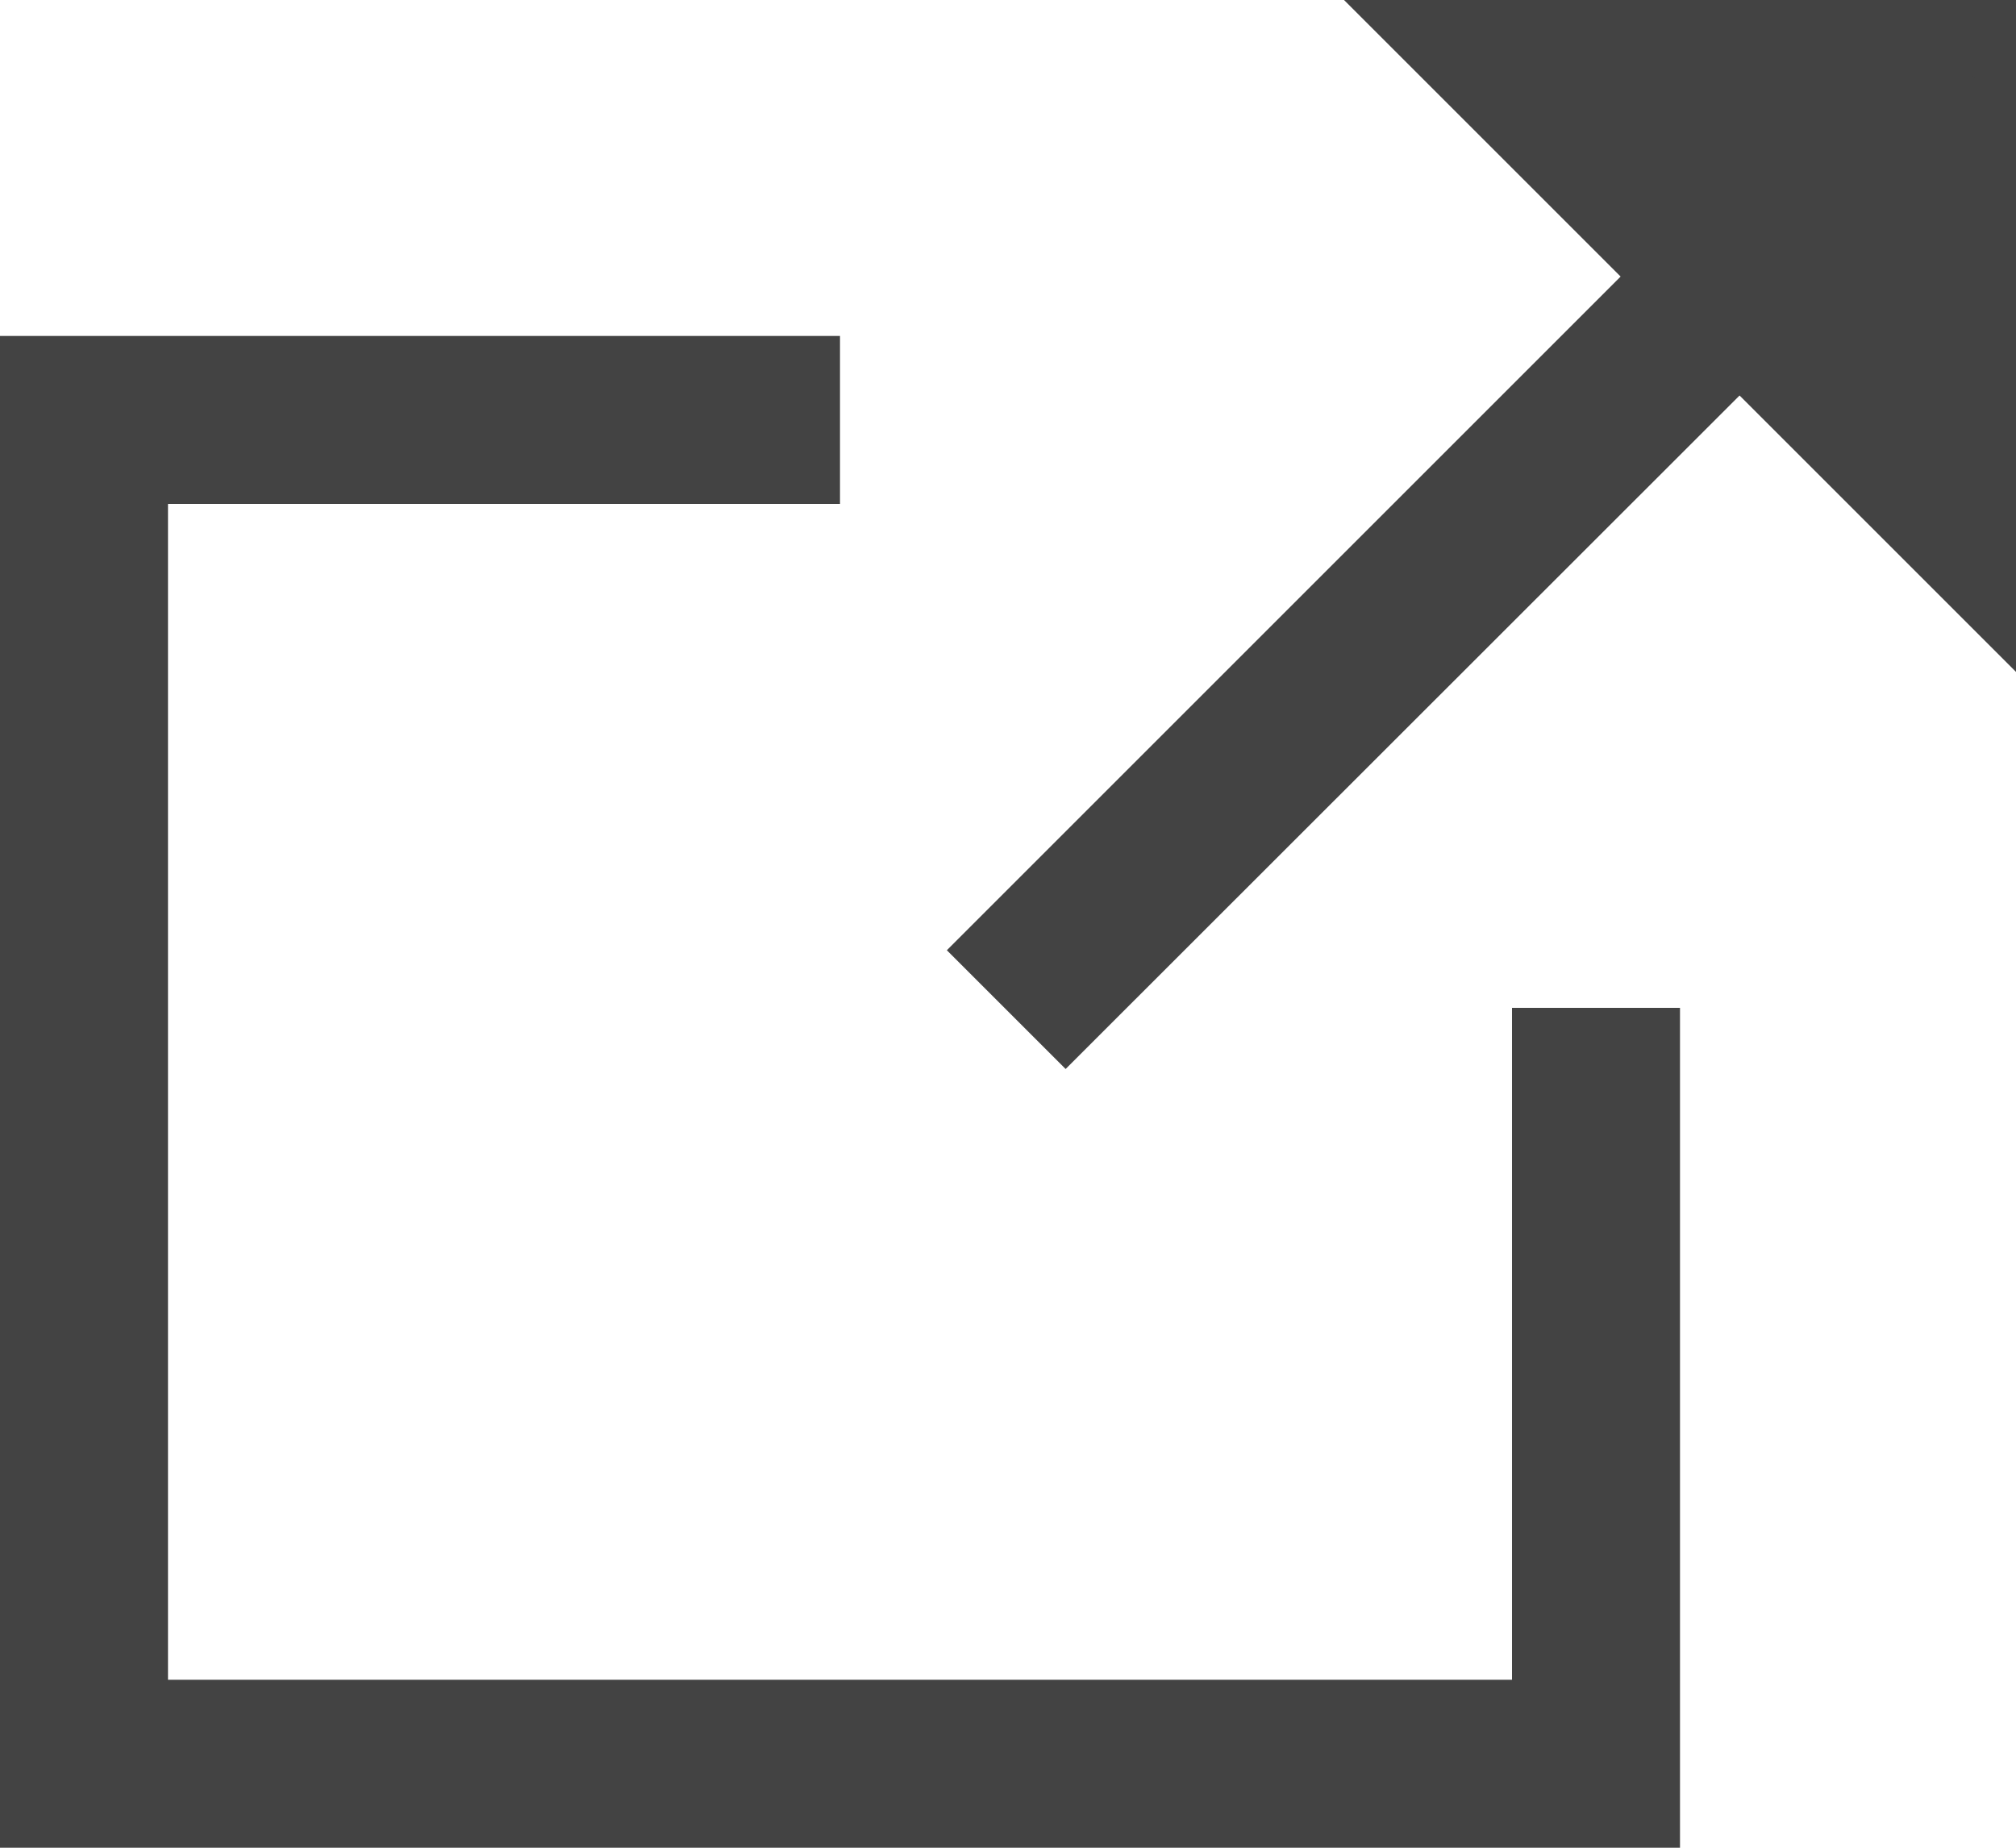
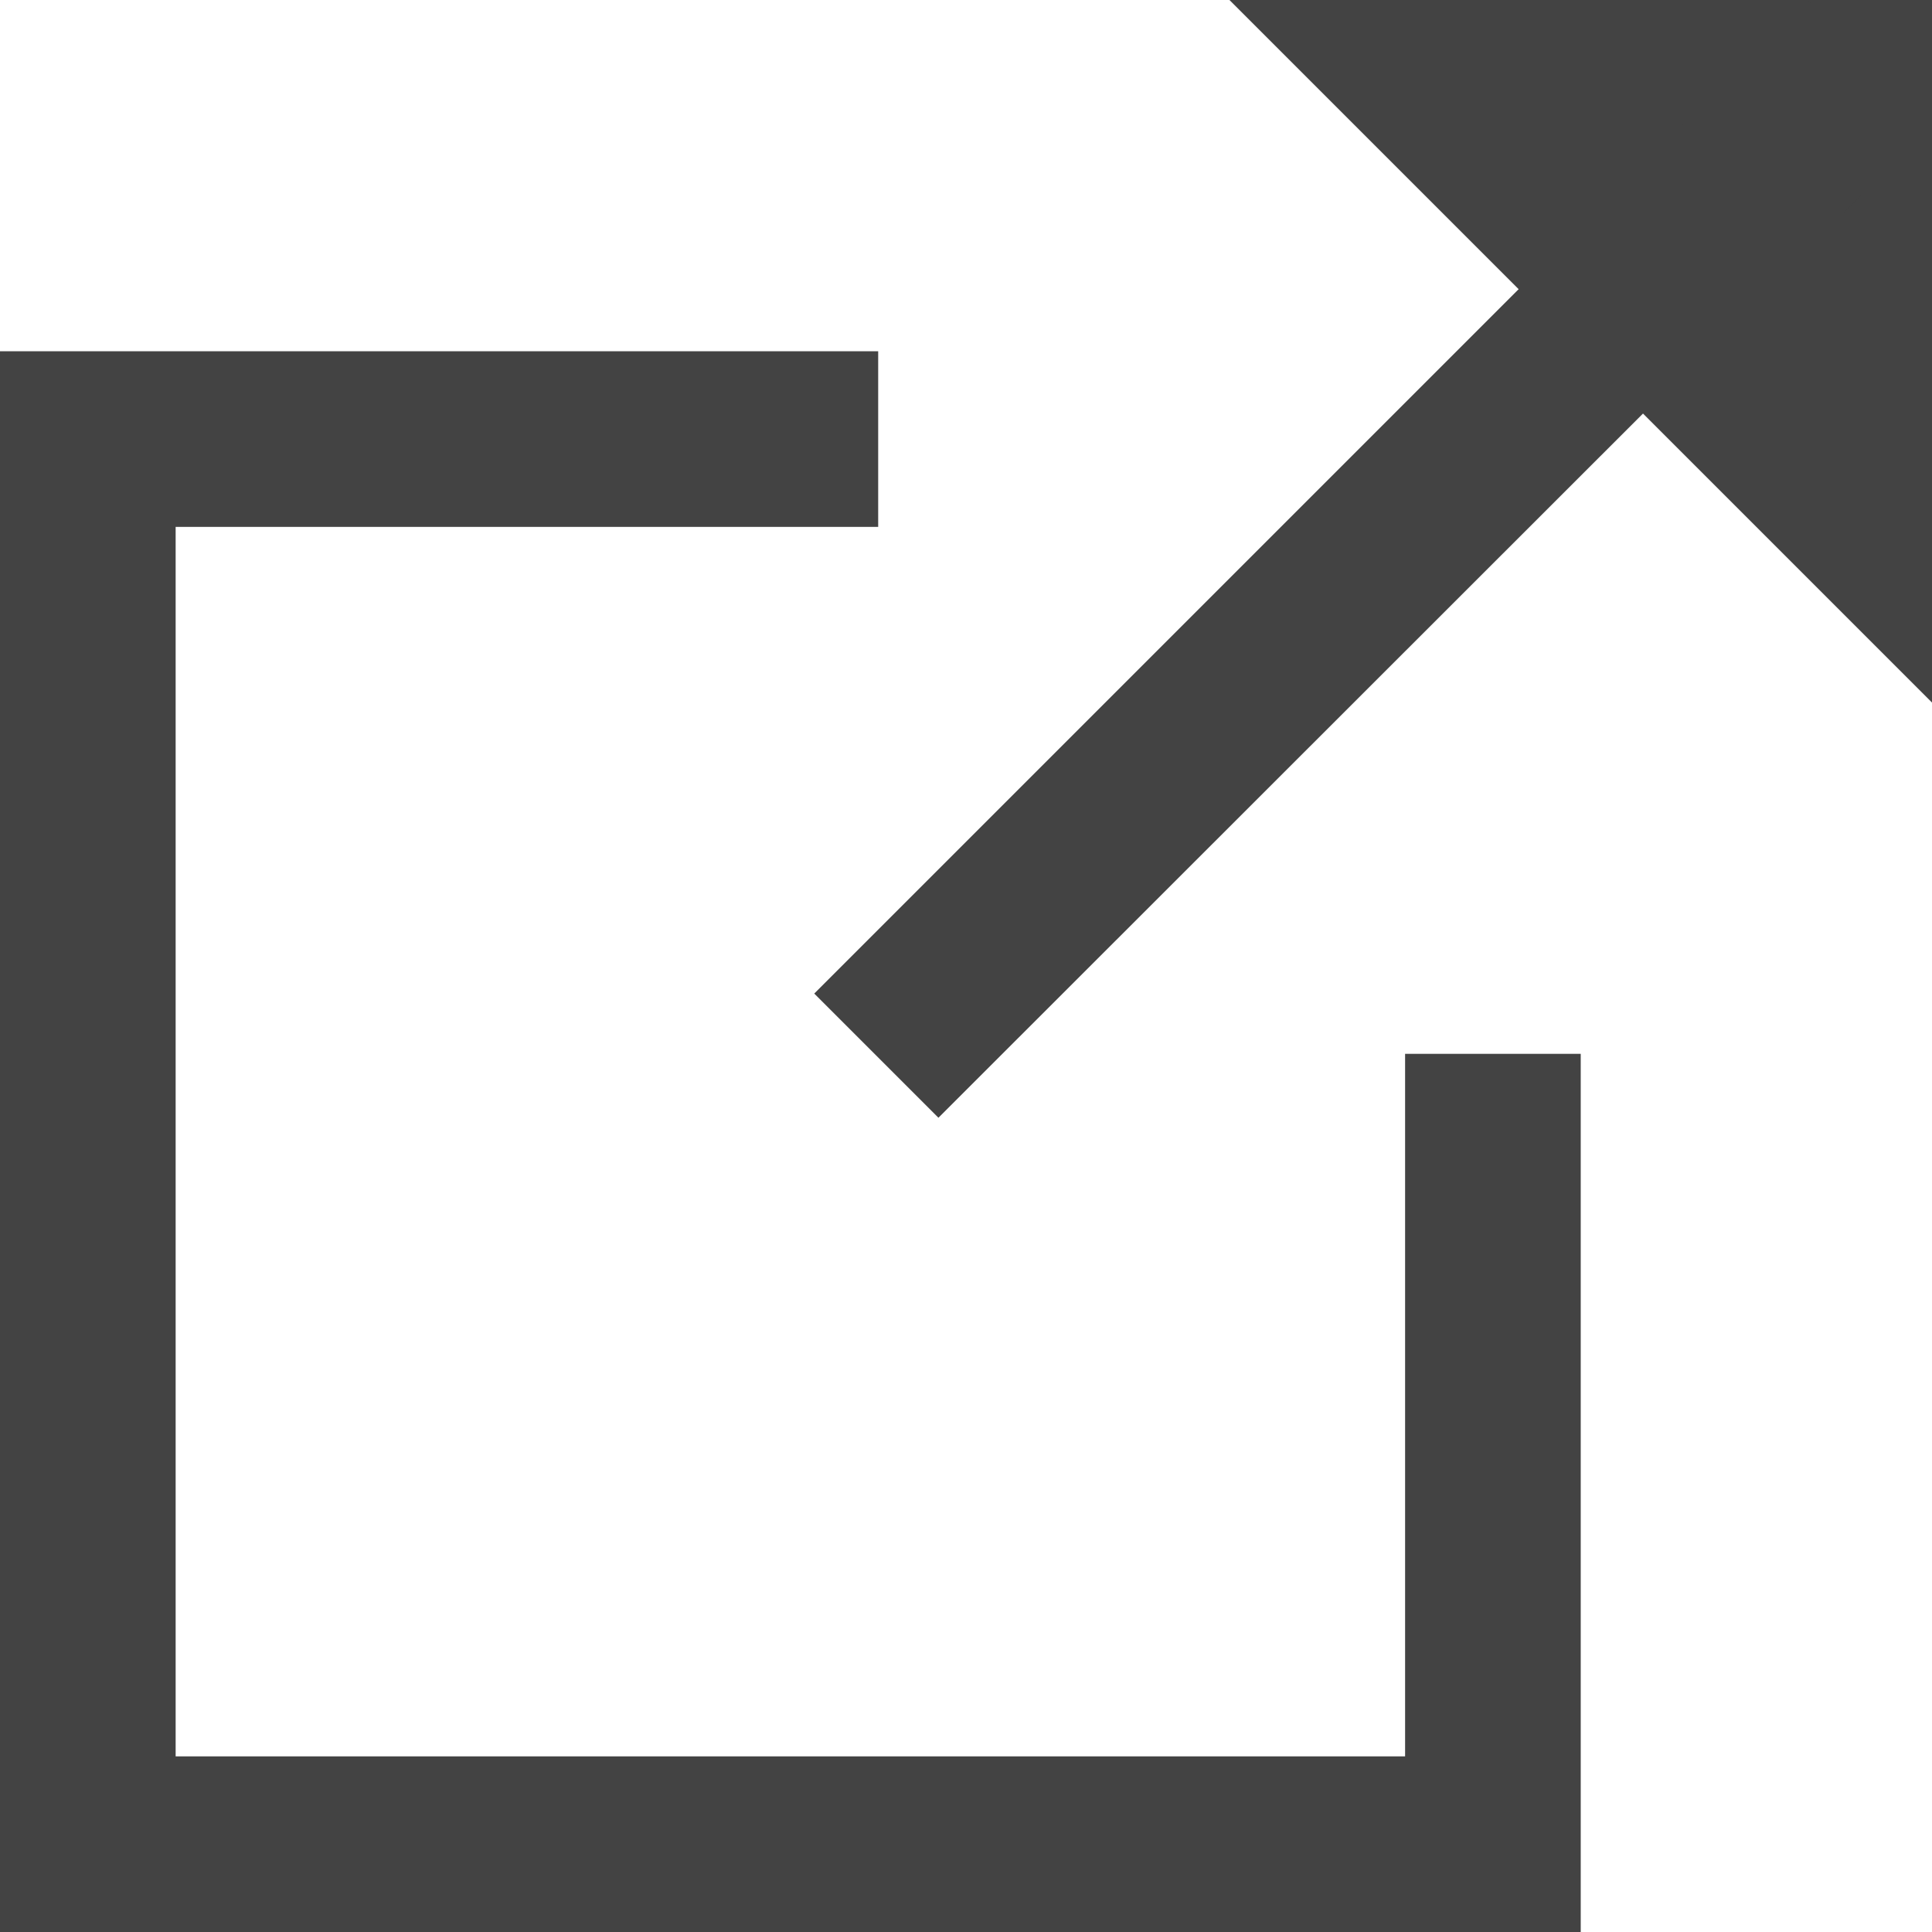
- <svg xmlns="http://www.w3.org/2000/svg" version="1.2" baseProfile="tiny" width="12" height="11" viewBox="0 0 12 11">
-   <path fill="#434343" d="M0 2h5v1H0V2zm9 4h1v5H9V6zM0 2h1v9H0V2zm0 8h10v1H0v-1zM8 0h4v4" />
-   <path fill="#434343" d="M5.636 5.657L11.293 0 12 .71 6.343 6.364l-.707-.707z" />
+ <svg xmlns="http://www.w3.org/2000/svg" width="11" height="11" viewBox="0 0 11 11">
+   <path fill="#434343" d="M0 2h5v1H0V2zm8 4h1v5H8V6zM0 2h1v9H0V2zm0 8h9v1H0v-1zM7 0h4v4" />
+   <path fill="#434343" d="M4.636 5.657L10.293 0 11 .71 5.343 6.364l-.707-.707z" />
</svg>
